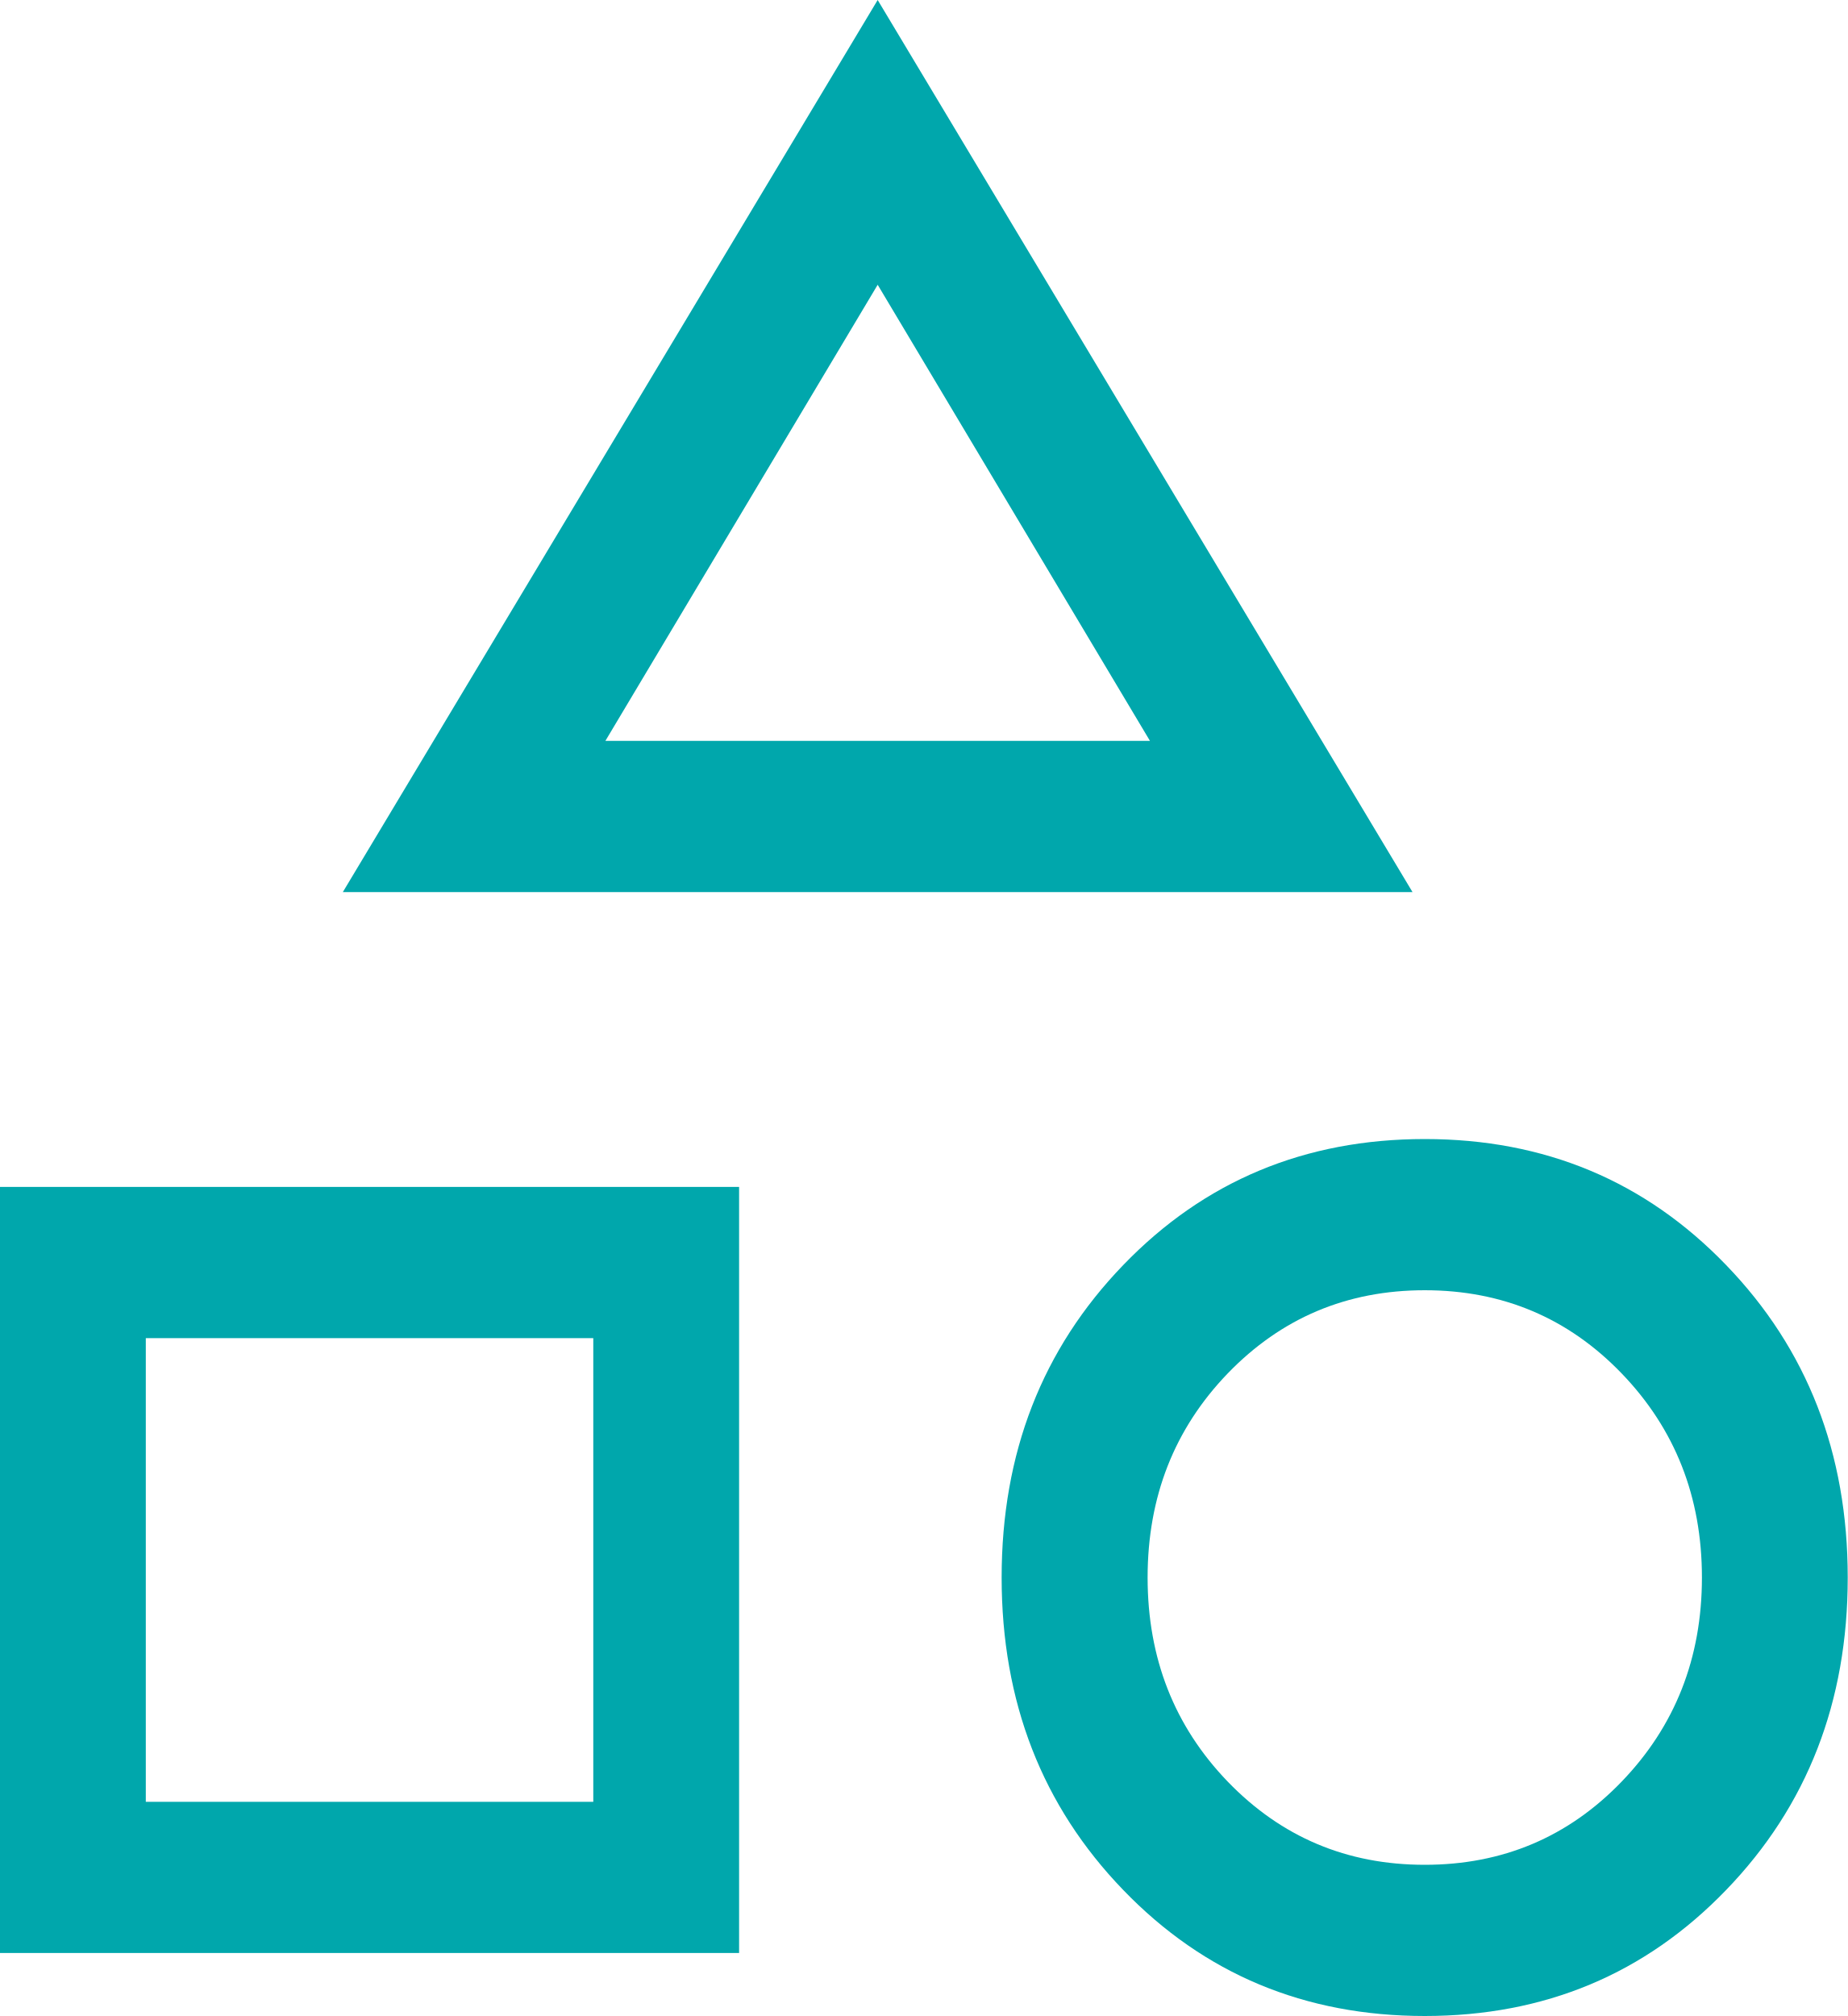
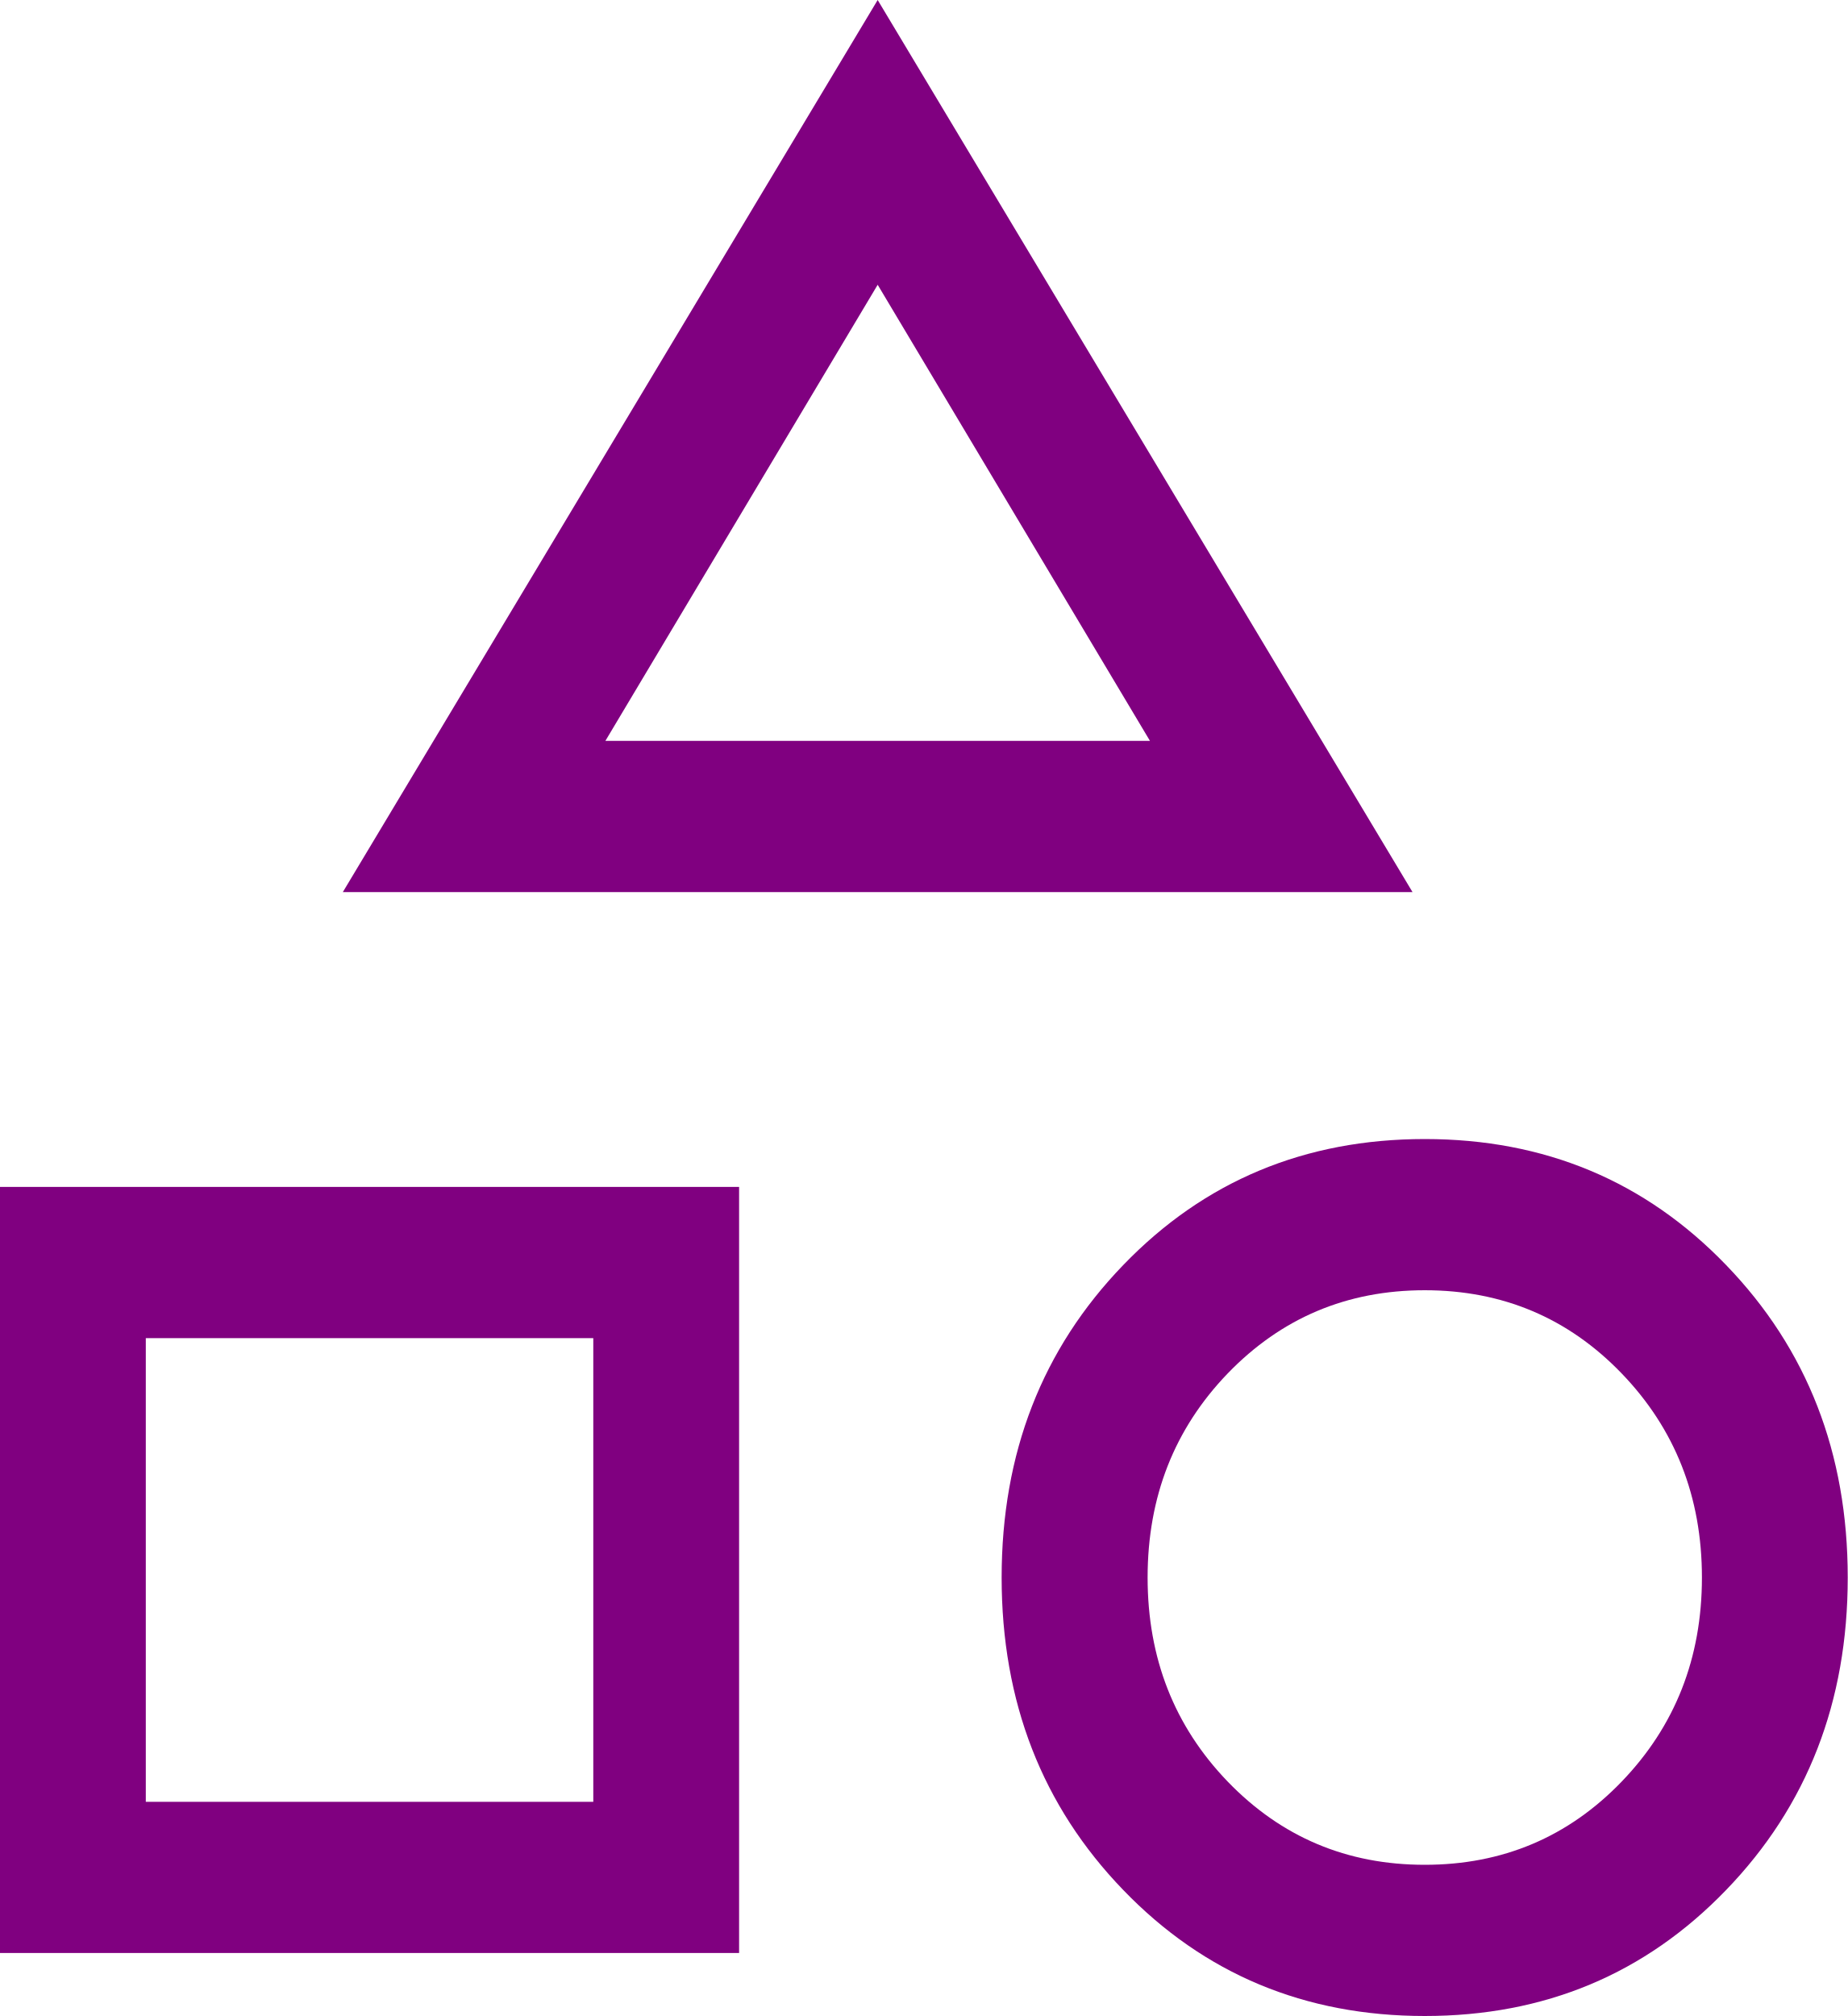
<svg xmlns="http://www.w3.org/2000/svg" width="11" height="12" viewBox="0 0 11 12" fill="none">
-   <path d="M2.041 5.31L5.225 0L8.409 5.31H2.041ZM8.482 12C7.768 12 7.169 11.75 6.687 11.25C6.204 10.75 5.963 10.13 5.963 9.39C5.963 8.65 6.204 8.03 6.687 7.53C7.169 7.03 7.768 6.78 8.482 6.78C9.196 6.78 9.794 7.03 10.276 7.53C10.759 8.03 11 8.65 11 9.39C11 10.13 10.759 10.75 10.276 11.25C9.794 11.75 9.196 12 8.482 12ZM0 11.625V7.065H4.4V11.625H0ZM8.482 11.1C8.945 11.1 9.336 10.935 9.654 10.605C9.972 10.275 10.132 9.87 10.132 9.39C10.132 8.91 9.972 8.505 9.654 8.175C9.336 7.845 8.945 7.68 8.482 7.68C8.018 7.68 7.628 7.845 7.309 8.175C6.991 8.505 6.832 8.91 6.832 9.39C6.832 9.87 6.991 10.275 7.309 10.605C7.628 10.935 8.018 11.1 8.482 11.1ZM0.868 10.725H3.532V7.965H0.868V10.725ZM3.604 4.41H6.846L5.225 1.695L3.604 4.41Z" fill="#00A7AC" />
+   <path d="M2.041 5.31L5.225 0L8.409 5.31H2.041ZM8.482 12C7.768 12 7.169 11.75 6.687 11.25C6.204 10.75 5.963 10.13 5.963 9.39C5.963 8.65 6.204 8.03 6.687 7.53C7.169 7.03 7.768 6.78 8.482 6.78C9.196 6.78 9.794 7.03 10.276 7.53C10.759 8.03 11 8.65 11 9.39C11 10.13 10.759 10.75 10.276 11.25C9.794 11.75 9.196 12 8.482 12ZM0 11.625V7.065H4.4V11.625H0ZM8.482 11.1C8.945 11.1 9.336 10.935 9.654 10.605C9.972 10.275 10.132 9.87 10.132 9.39C10.132 8.91 9.972 8.505 9.654 8.175C9.336 7.845 8.945 7.68 8.482 7.68C8.018 7.68 7.628 7.845 7.309 8.175C6.991 8.505 6.832 8.91 6.832 9.39C6.832 9.87 6.991 10.275 7.309 10.605C7.628 10.935 8.018 11.1 8.482 11.1ZM0.868 10.725H3.532V7.965H0.868V10.725ZM3.604 4.41H6.846L5.225 1.695L3.604 4.41Z" fill="#800080" />
</svg>
